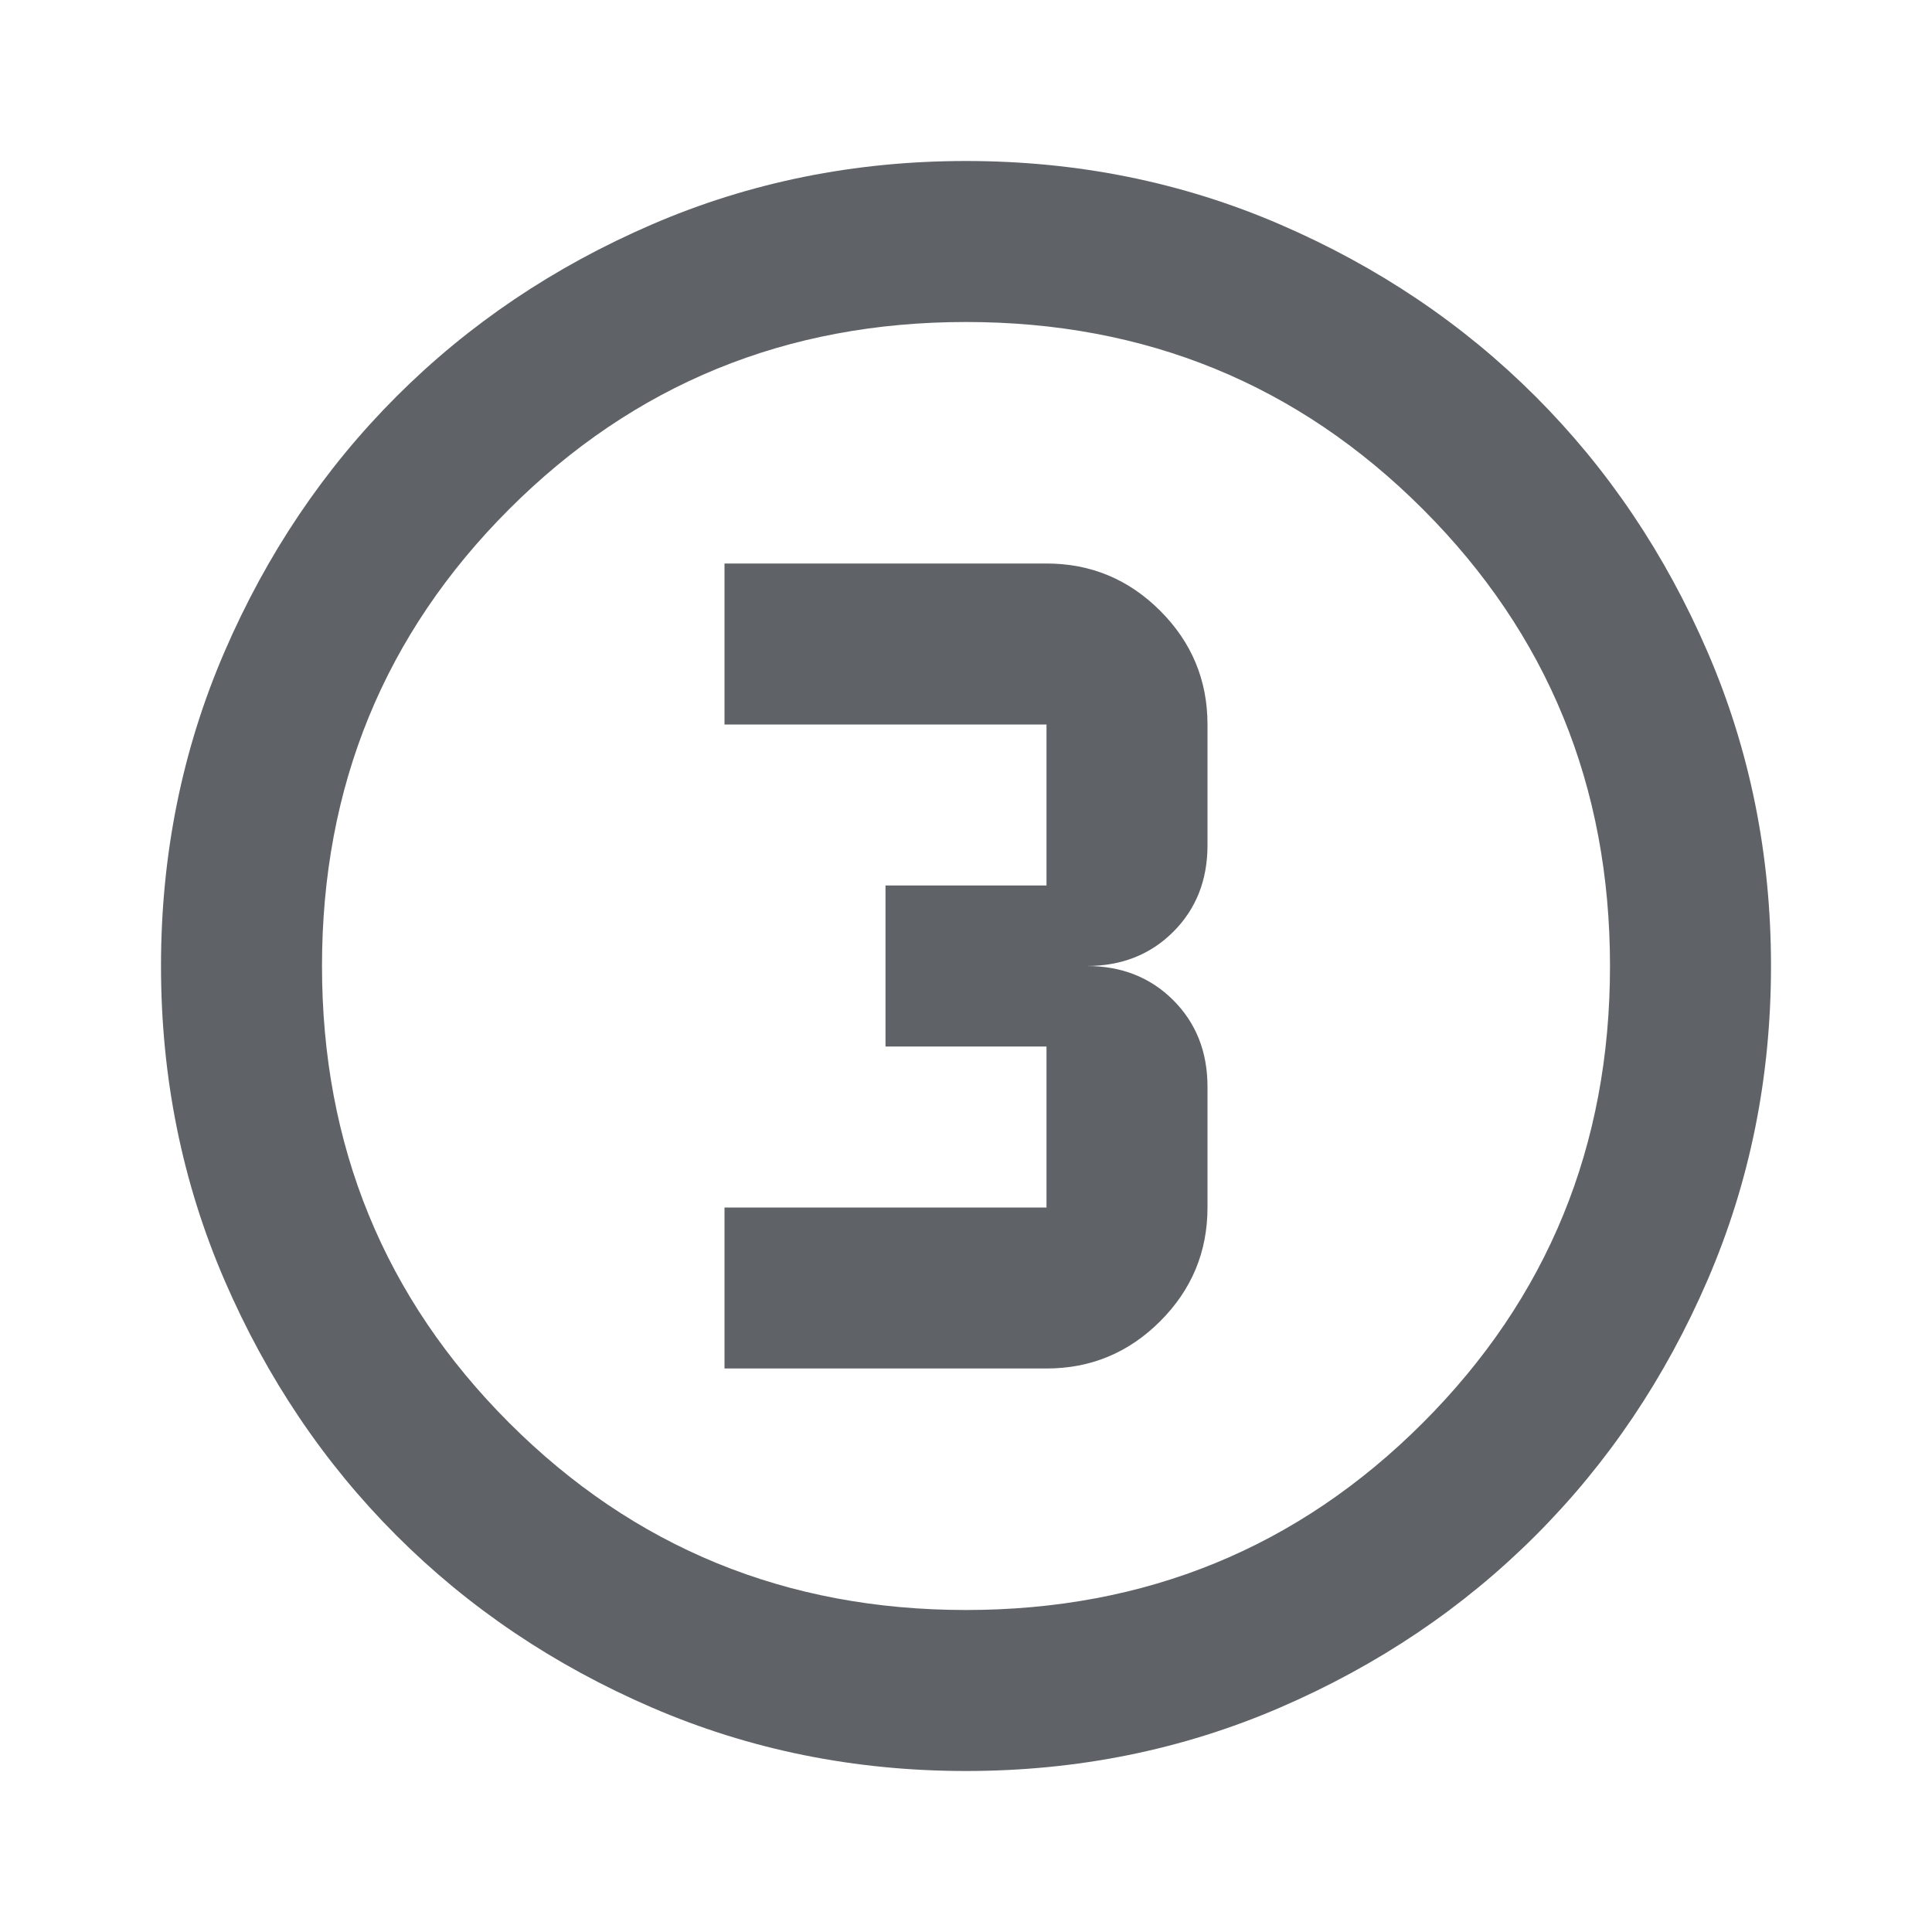
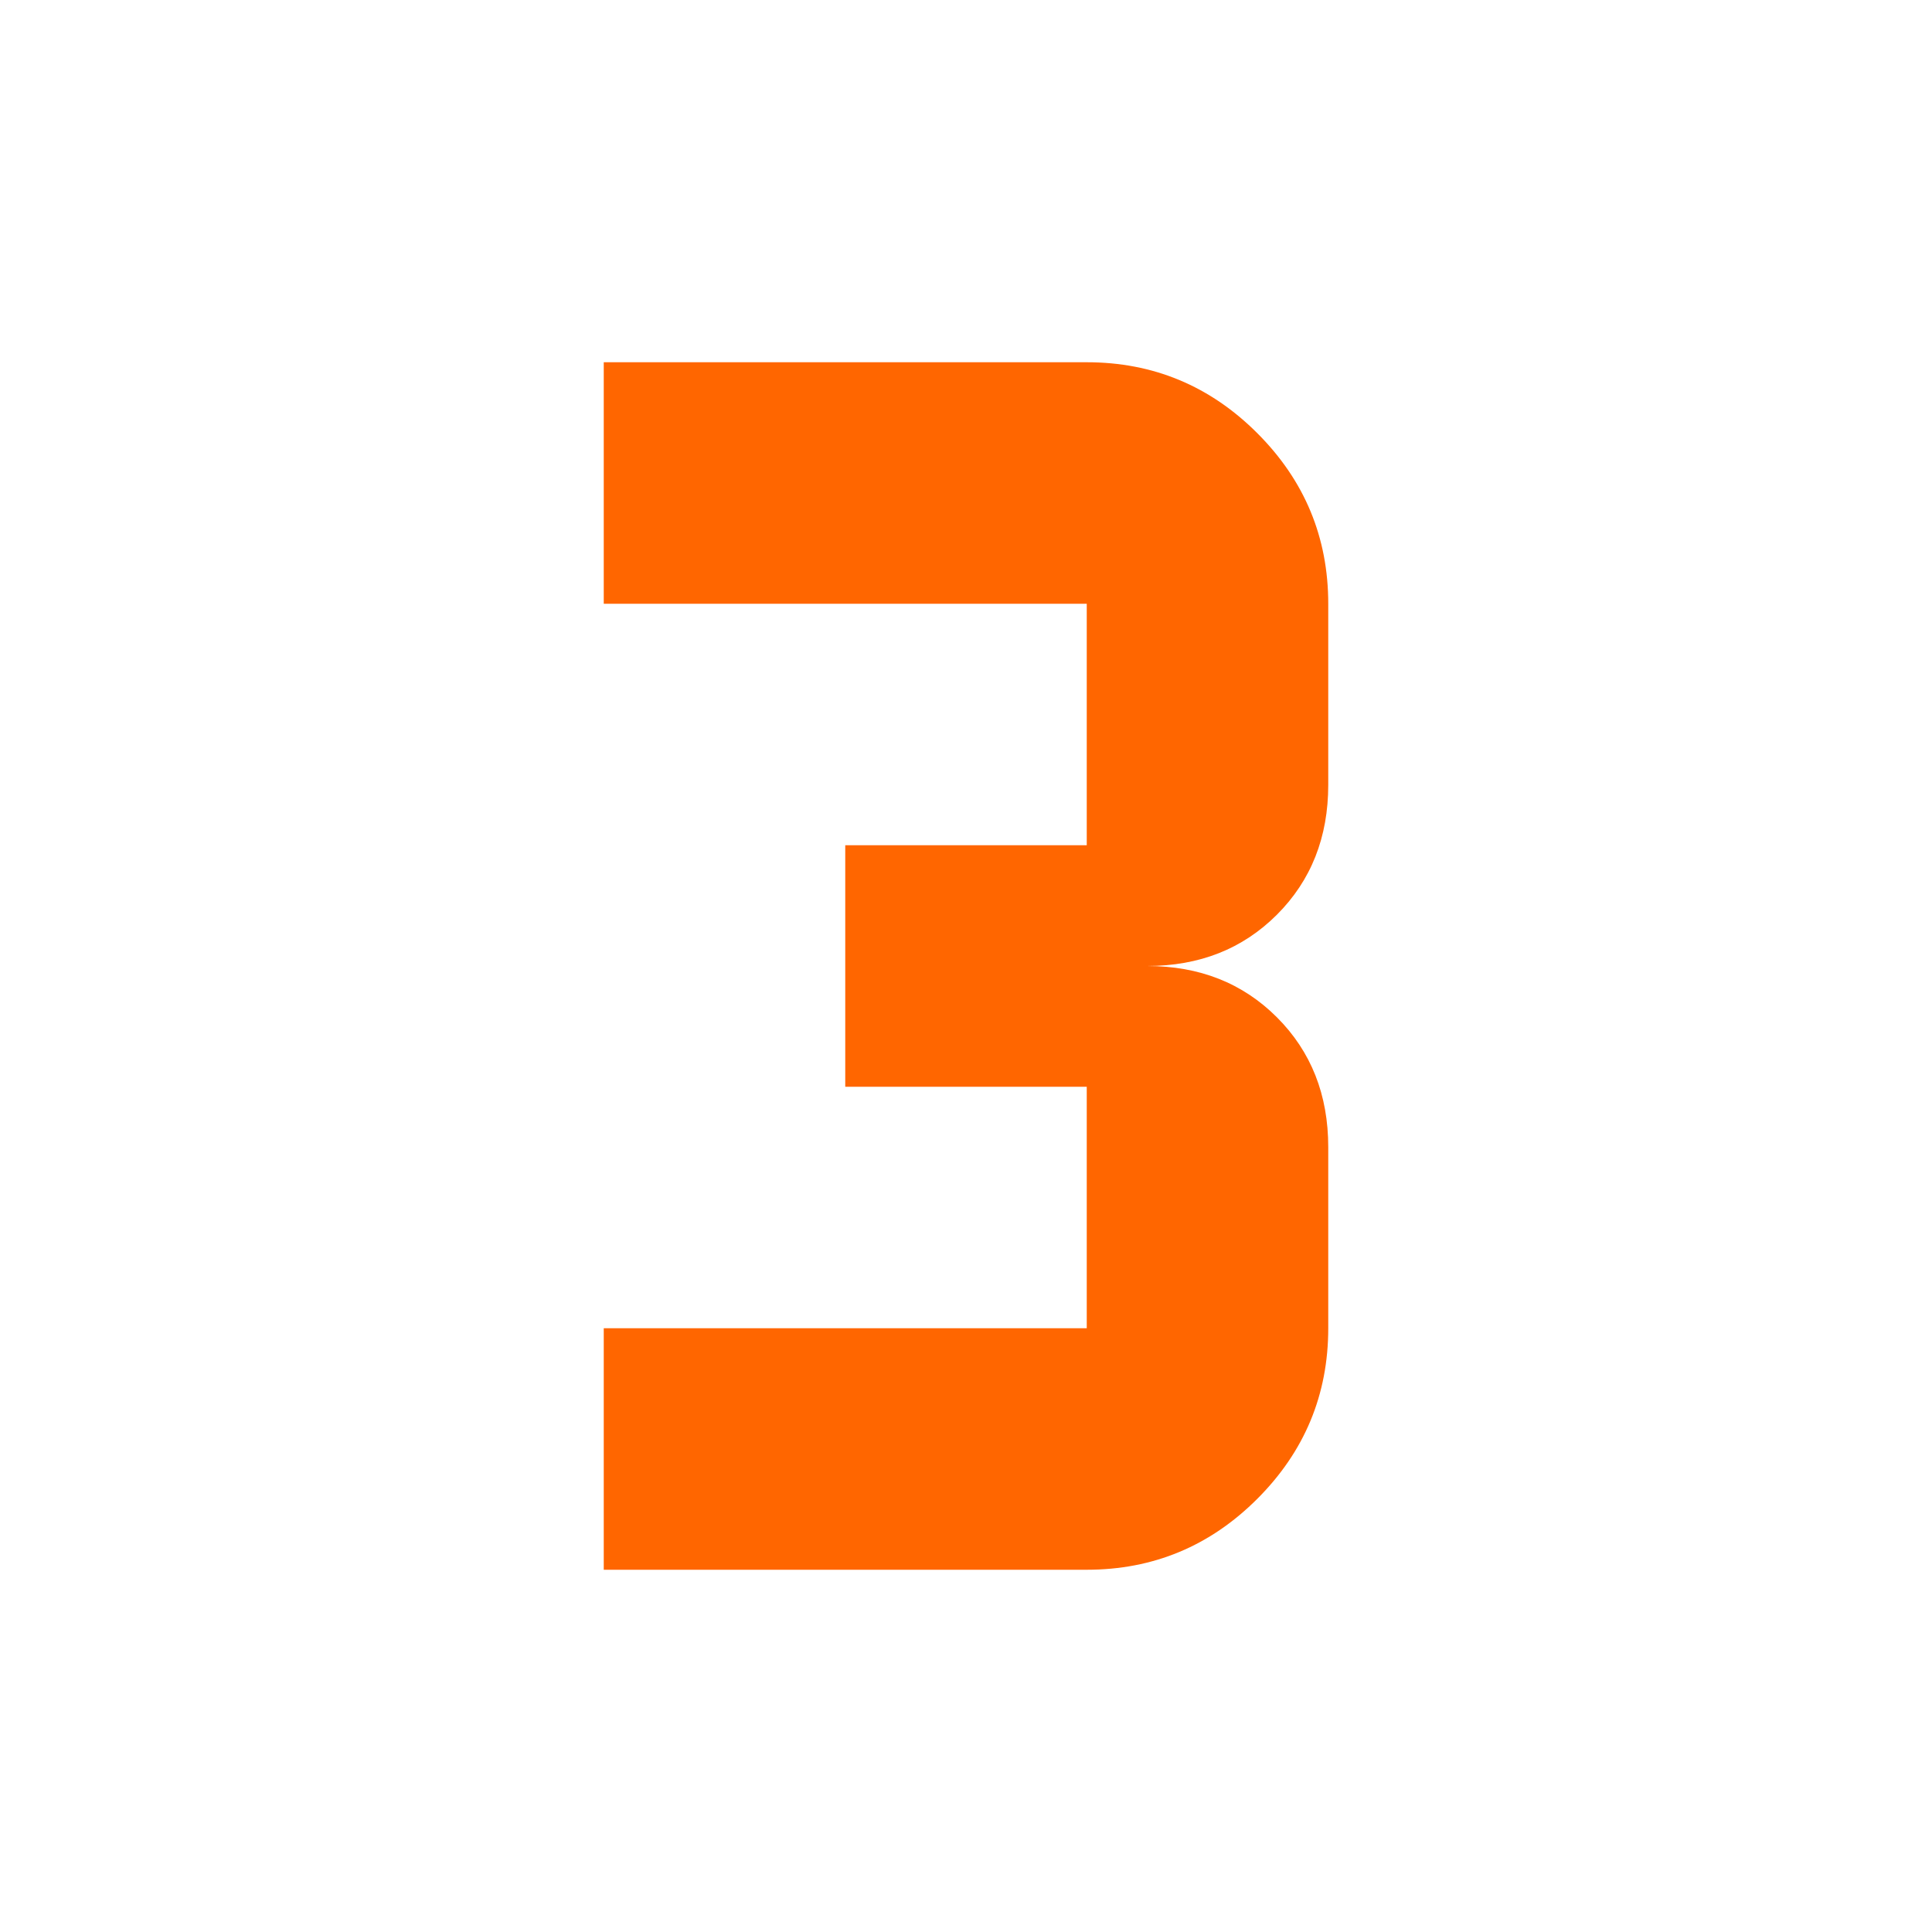
- <svg xmlns="http://www.w3.org/2000/svg" height="24px" viewBox="0 -960 960 960" width="24px" fill="#5f6368">
-   <path d="M480-80q-83 0-156-31.5T197-197q-54-54-85.5-127T80-480q0-83 31.5-156T197-763q54-54 127-85.5T480-880q83 0 156 31.5T763-763q54 54 85.5 127T880-480q0 83-31.5 156T763-197q-54 54-127 85.5T480-80Zm0-80q134 0 227-93t93-227q0-134-93-227t-227-93q-134 0-227 93t-93 227q0 134 93 227t227 93Zm0-320ZM360-280h160q33 0 56.5-23.5T600-360v-60q0-26-17-43t-43-17q26 0 43-17t17-43v-60q0-33-23.5-56.5T520-680H360v80h160v80h-80v80h80v80H360v80Z" />
+ <svg xmlns="http://www.w3.org/2000/svg" height="24px" viewBox="0 -960 960 960" width="24px" fill="#5f6368" version="1.1" id="svg1">
+   <defs id="defs1" />
+   <path d="m 300,-180 h 240 q 49.5,0 84.75,-35.25 Q 660,-250.5 660,-300 v -90 q 0,-39 -25.5,-64.5 Q 609,-480 570,-480 q 39,0 64.5,-25.5 Q 660,-531 660,-570 v -90 q 0,-49.5 -35.25,-84.75 Q 589.5,-780 540,-780 H 300 v 120 h 240 v 120 H 420 v 120 h 120 v 120 H 300 Z" id="path4" style="fill:#ff6600;stroke-width:1.5" />
</svg>
